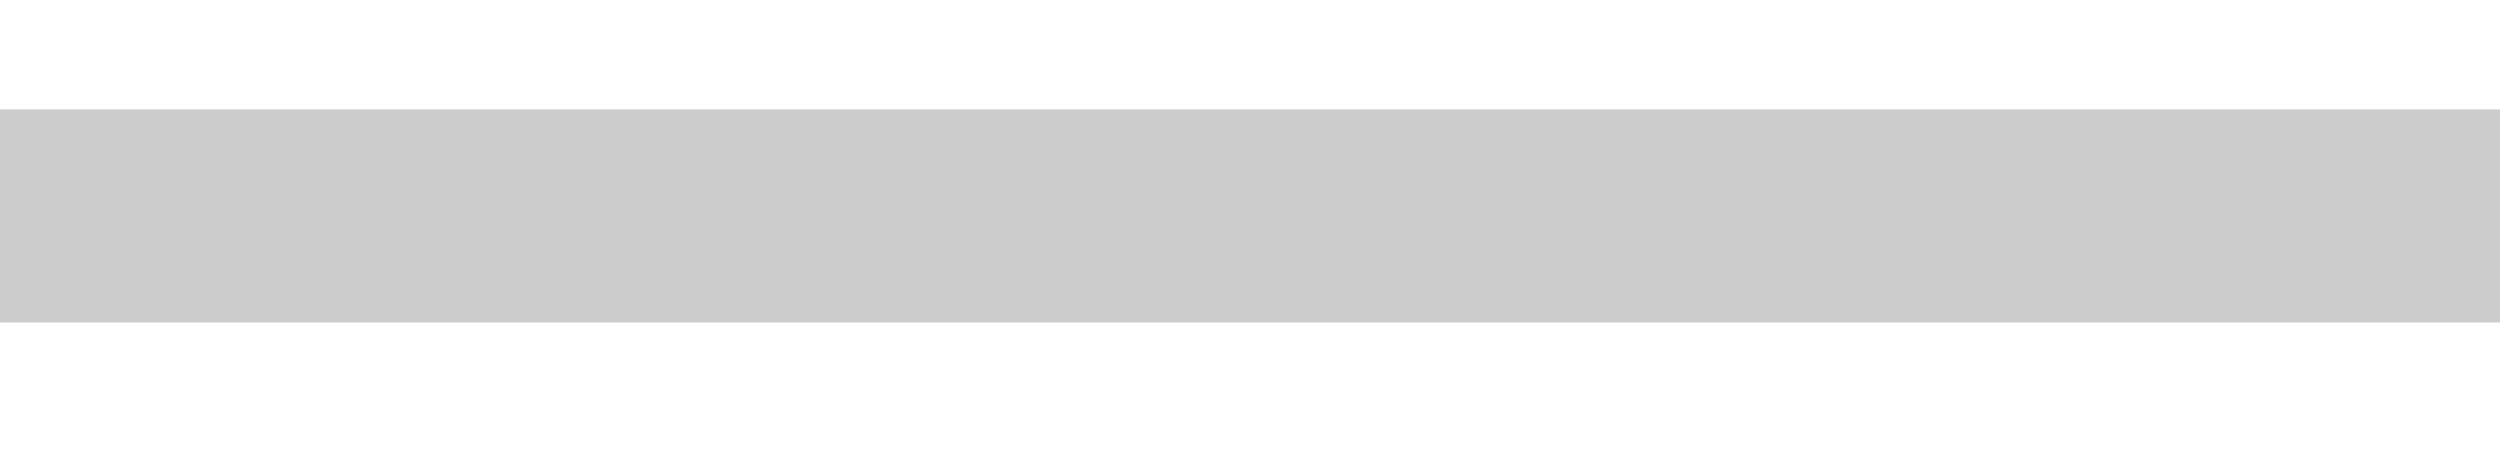
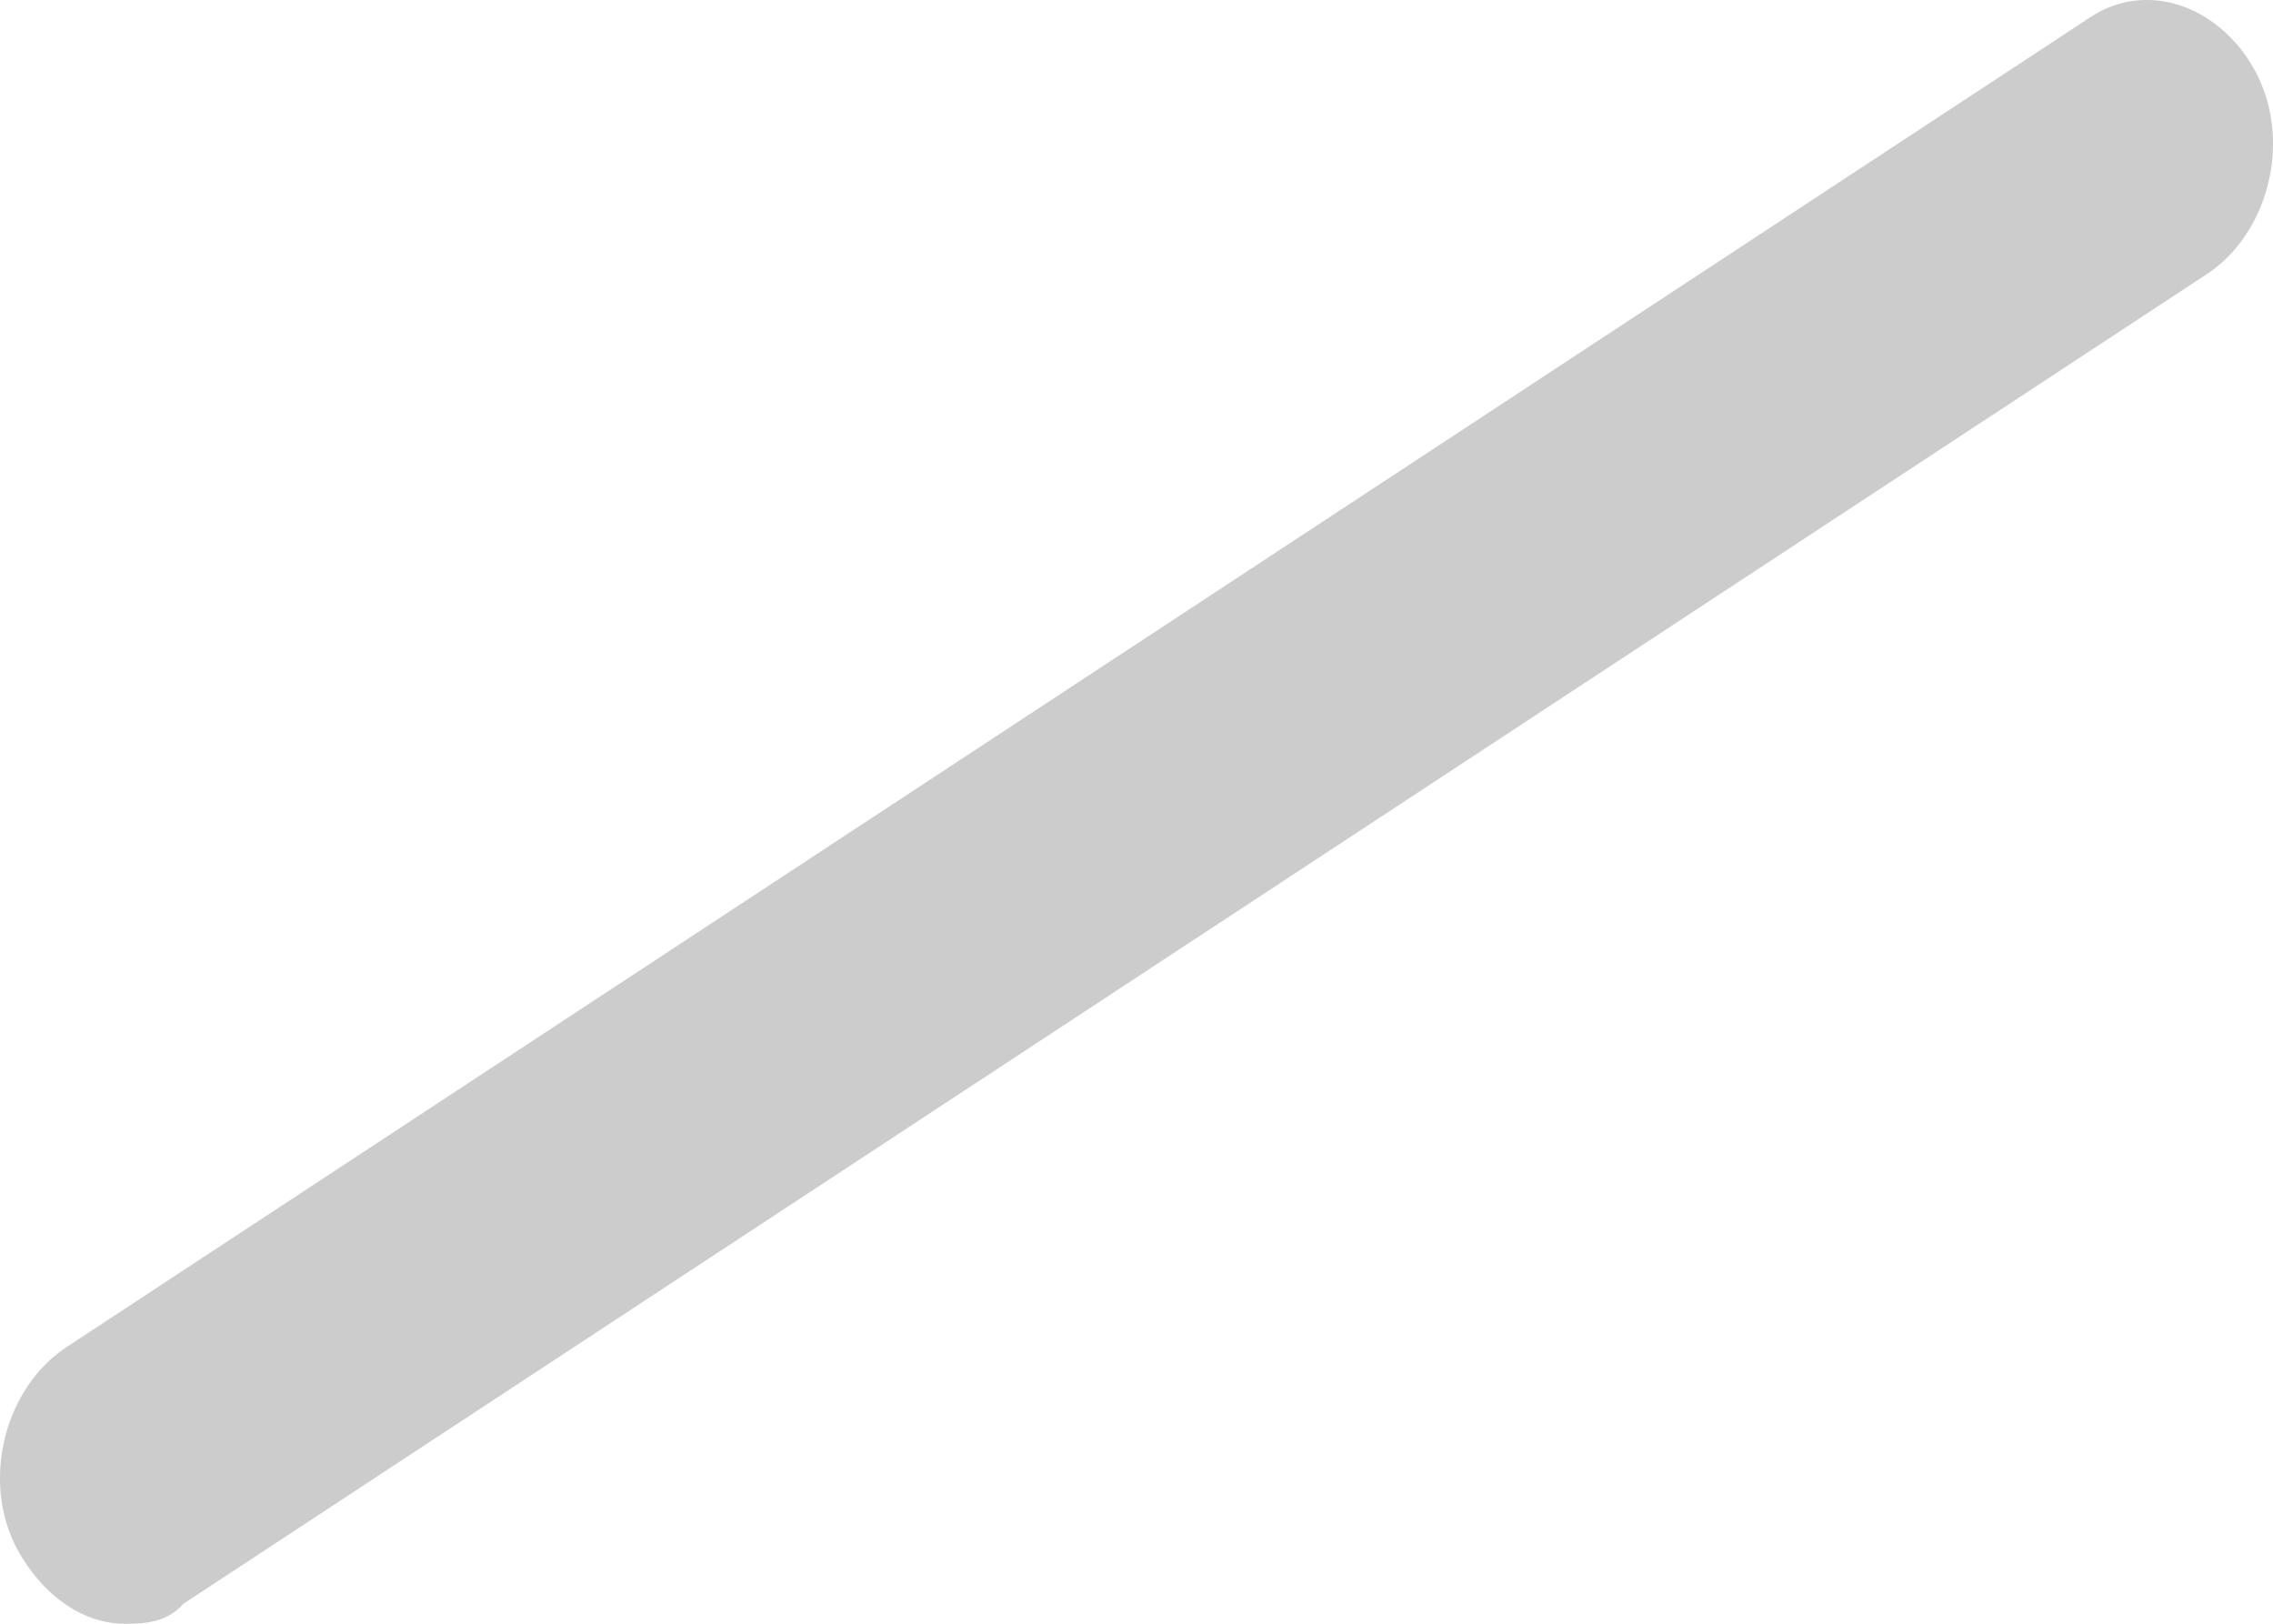
- <svg xmlns="http://www.w3.org/2000/svg" version="1.1" width="16px" height="3px">
-   <g transform="matrix(1 0 0 1 -11 -385 )">
-     <path d="M 0 2.064  L 0 0.7  L 16 0.7  L 16 2.064  L 0 2.064  Z " fill-rule="nonzero" fill="#cccccc" stroke="none" transform="matrix(1 0 0 1 11 385 )" />
+ <svg xmlns="http://www.w3.org/2000/svg" version="1.1" width="7px" height="5px">
+   <g transform="matrix(1 0 0 1 -18 -176 )">
+     <path d="M 0.564 4.939  C 0.512 5  0.434 5  0.383 5  C 0.253 5  0.124 4.909  0.046 4.757  C -0.057 4.545  0.02 4.272  0.202 4.15  L 6.436 0.054  C 6.617 -0.067  6.85 0.024  6.954 0.236  C 7.057 0.449  6.98 0.722  6.798 0.843  L 0.564 4.939  Z " fill-rule="nonzero" fill="#cccccc" stroke="none" transform="matrix(1 0 0 1 18 176 )" />
  </g>
</svg>
